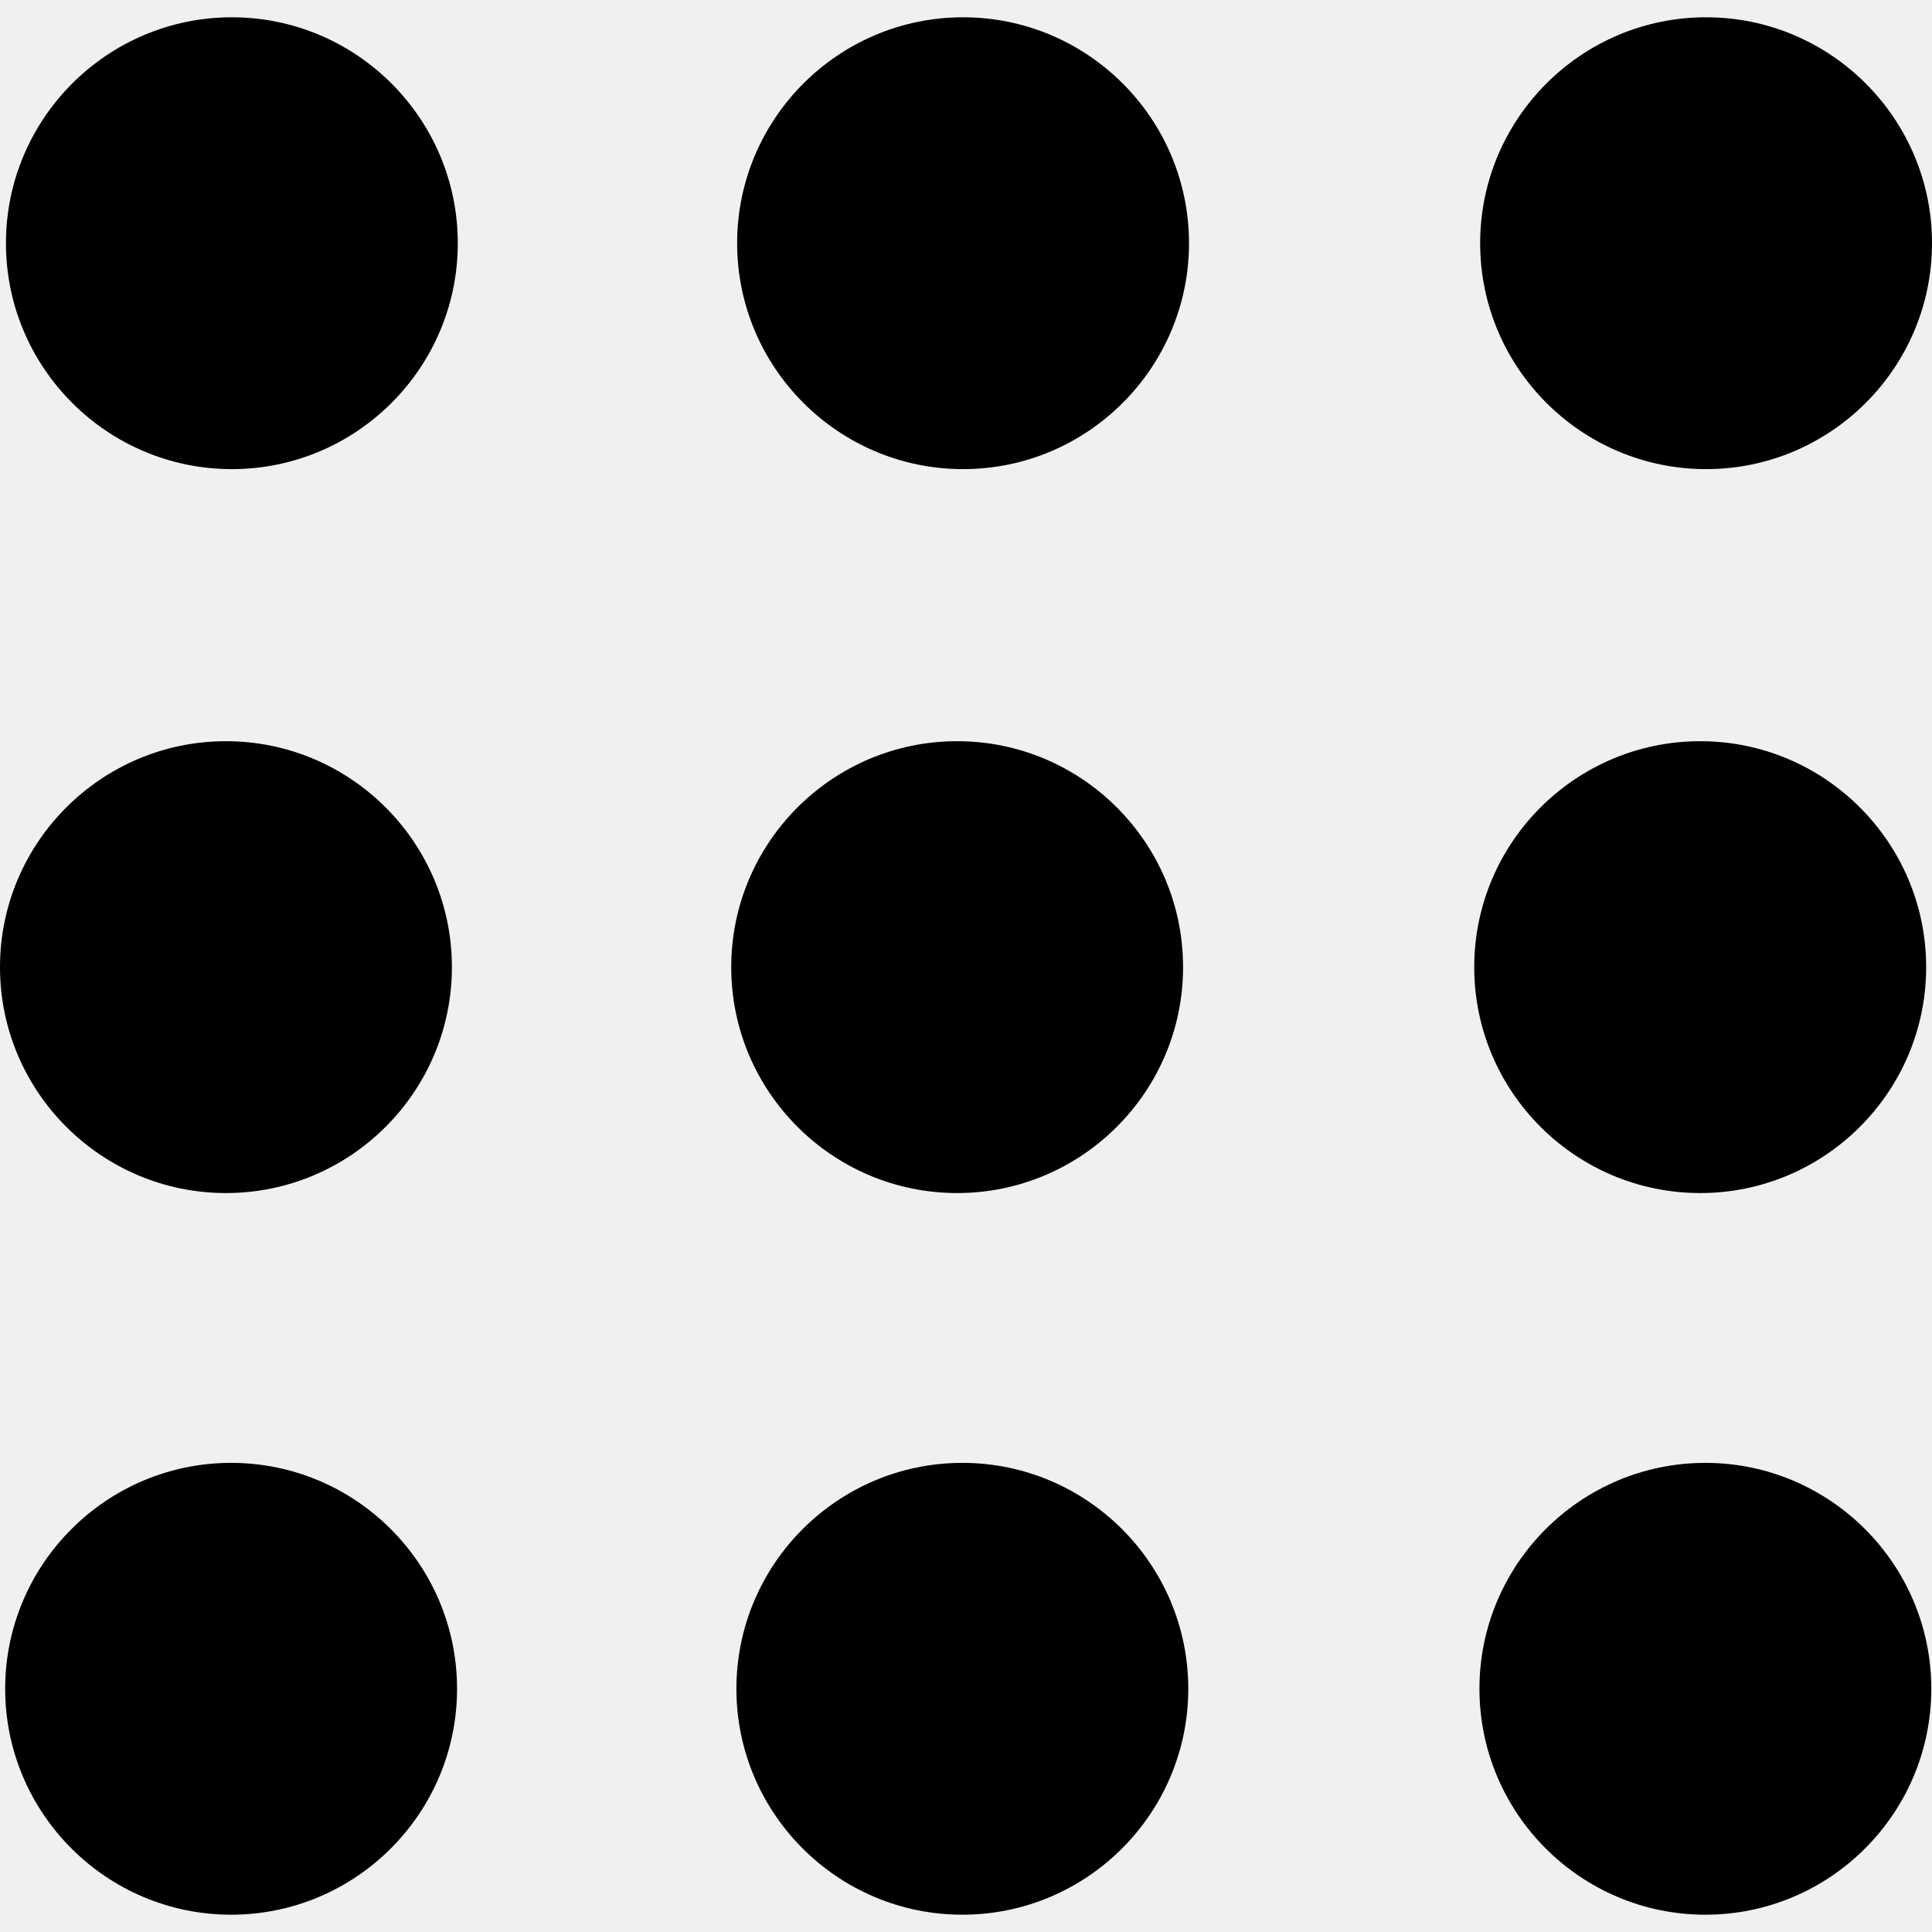
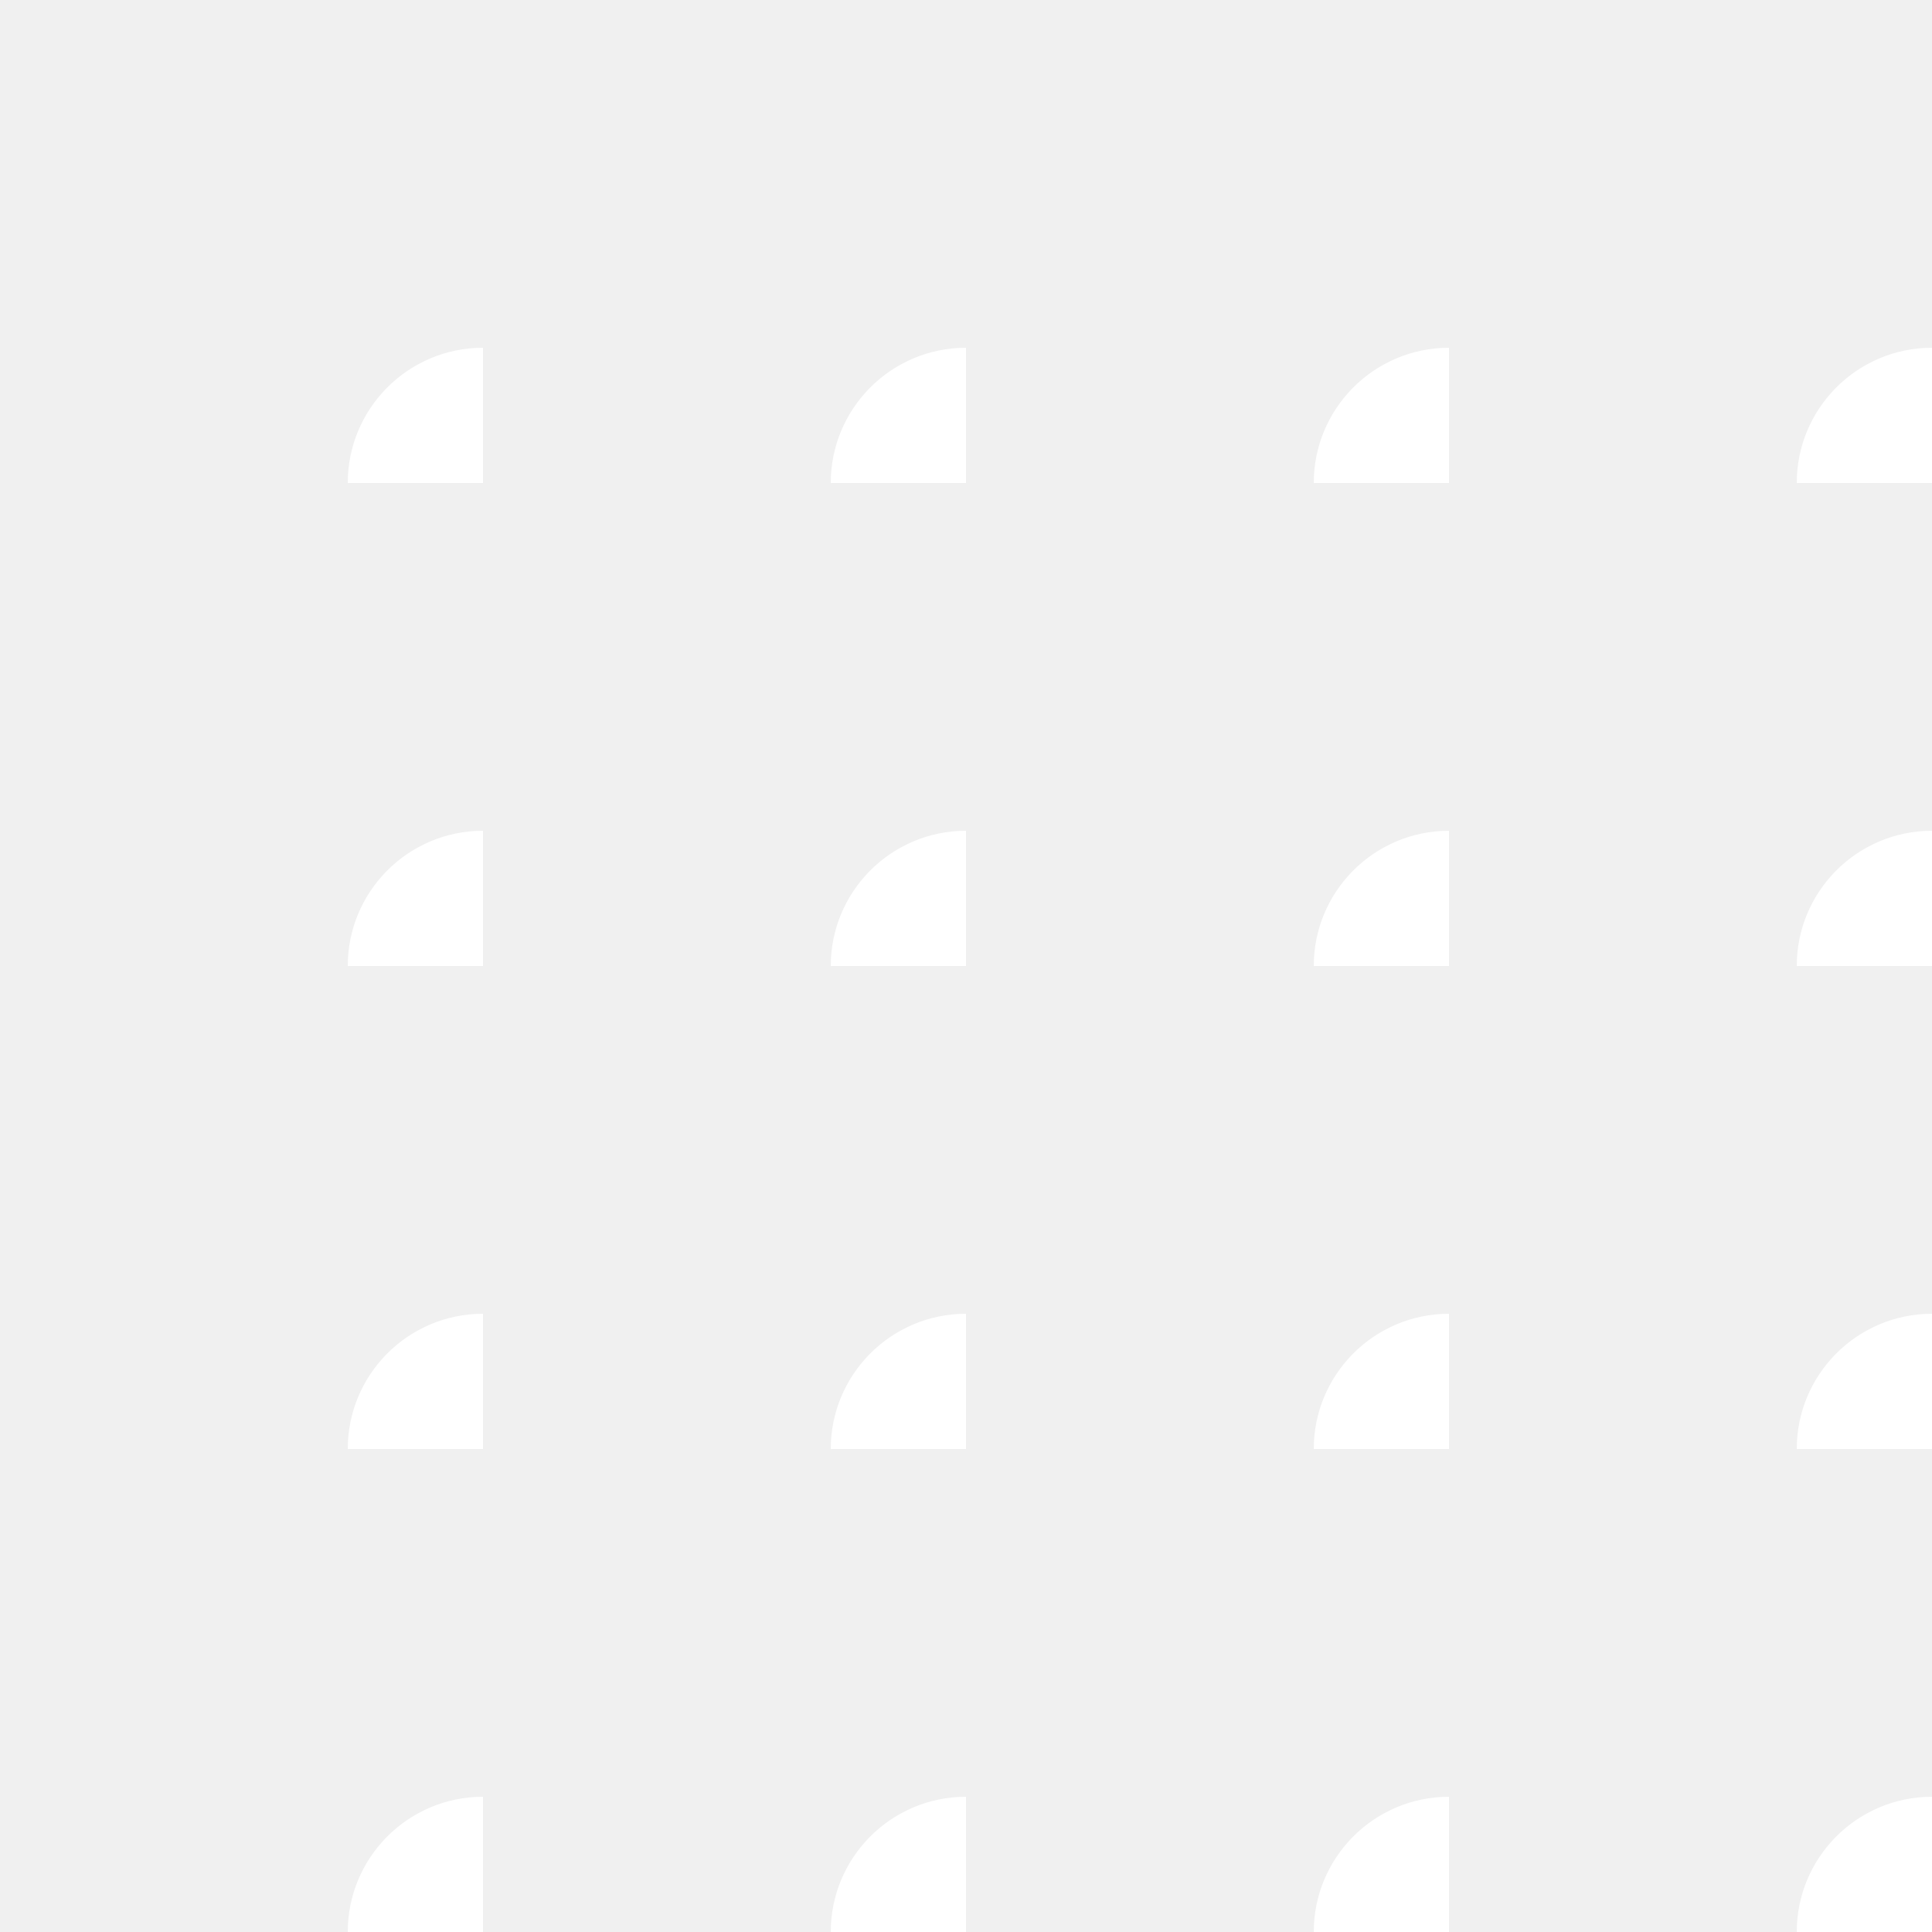
- <svg xmlns="http://www.w3.org/2000/svg" version="1.1" id="Capa_1" x="0px" y="0px" width="276.167px" height="276.167px" viewBox="0 0 276.167 276.167" style="enable-background:new 0 0 276.167 276.167;" xml:space="preserve">
-   <g>
-     <g>
-       <path d="M33.144,2.471C15.336,2.471,0.85,16.958,0.85,34.765s14.48,32.293,32.294,32.293s32.294-14.486,32.294-32.293    S50.951,2.471,33.144,2.471z" />
-       <path d="M137.663,2.471c-17.807,0-32.294,14.487-32.294,32.294s14.487,32.293,32.294,32.293c17.808,0,32.297-14.486,32.297-32.293    S155.477,2.471,137.663,2.471z" />
-       <path d="M243.873,67.059c17.804,0,32.294-14.486,32.294-32.293S261.689,2.471,243.873,2.471s-32.294,14.487-32.294,32.294    S226.068,67.059,243.873,67.059z" />
-       <path d="M32.3,170.539c17.807,0,32.297-14.483,32.297-32.293c0-17.811-14.49-32.297-32.297-32.297S0,120.436,0,138.246    C0,156.056,14.493,170.539,32.3,170.539z" />
-       <path d="M136.819,170.539c17.804,0,32.294-14.483,32.294-32.293c0-17.811-14.478-32.297-32.294-32.297    c-17.813,0-32.294,14.486-32.294,32.297C104.525,156.056,119.012,170.539,136.819,170.539z" />
-       <path d="M243.038,170.539c17.811,0,32.294-14.483,32.294-32.293c0-17.811-14.483-32.297-32.294-32.297    s-32.306,14.486-32.306,32.297C210.732,156.056,225.222,170.539,243.038,170.539z" />
-       <path d="M33.039,209.108c-17.807,0-32.3,14.483-32.3,32.294c0,17.804,14.493,32.293,32.3,32.293s32.293-14.482,32.293-32.293    S50.846,209.108,33.039,209.108z" />
-       <path d="M137.564,209.108c-17.808,0-32.3,14.483-32.3,32.294c0,17.804,14.487,32.293,32.3,32.293    c17.804,0,32.293-14.482,32.293-32.293S155.368,209.108,137.564,209.108z" />
-       <path d="M243.771,209.108c-17.804,0-32.294,14.483-32.294,32.294c0,17.804,14.49,32.293,32.294,32.293    c17.811,0,32.294-14.482,32.294-32.293S261.575,209.108,243.771,209.108z" />
-     </g>
-   </g>
-   <g>
- </g>
-   <g>
- </g>
-   <g>
- </g>
-   <g>
- </g>
-   <g>
- </g>
-   <g>
- </g>
-   <g>
- </g>
-   <g>
- </g>
-   <g>
- </g>
-   <g>
- </g>
-   <g>
- </g>
-   <g>
- </g>
-   <g>
- </g>
-   <g>
- </g>
-   <g>
- </g>
+ <svg xmlns="http://www.w3.org/2000/svg" version="1.1" width="100" height="100">
+   <defs>
+     <pattern id="circle" patternUnits="userSpaceOnUse" x="0" y="0" width="25" height="25">
+       <circle fill="#ffffff" stroke="none" cx="25" cy="25" r="7" />
+     </pattern>
+   </defs>
+   <rect fill="url(#circle)" x="0" y="0" width="100" height="100" />
</svg>
